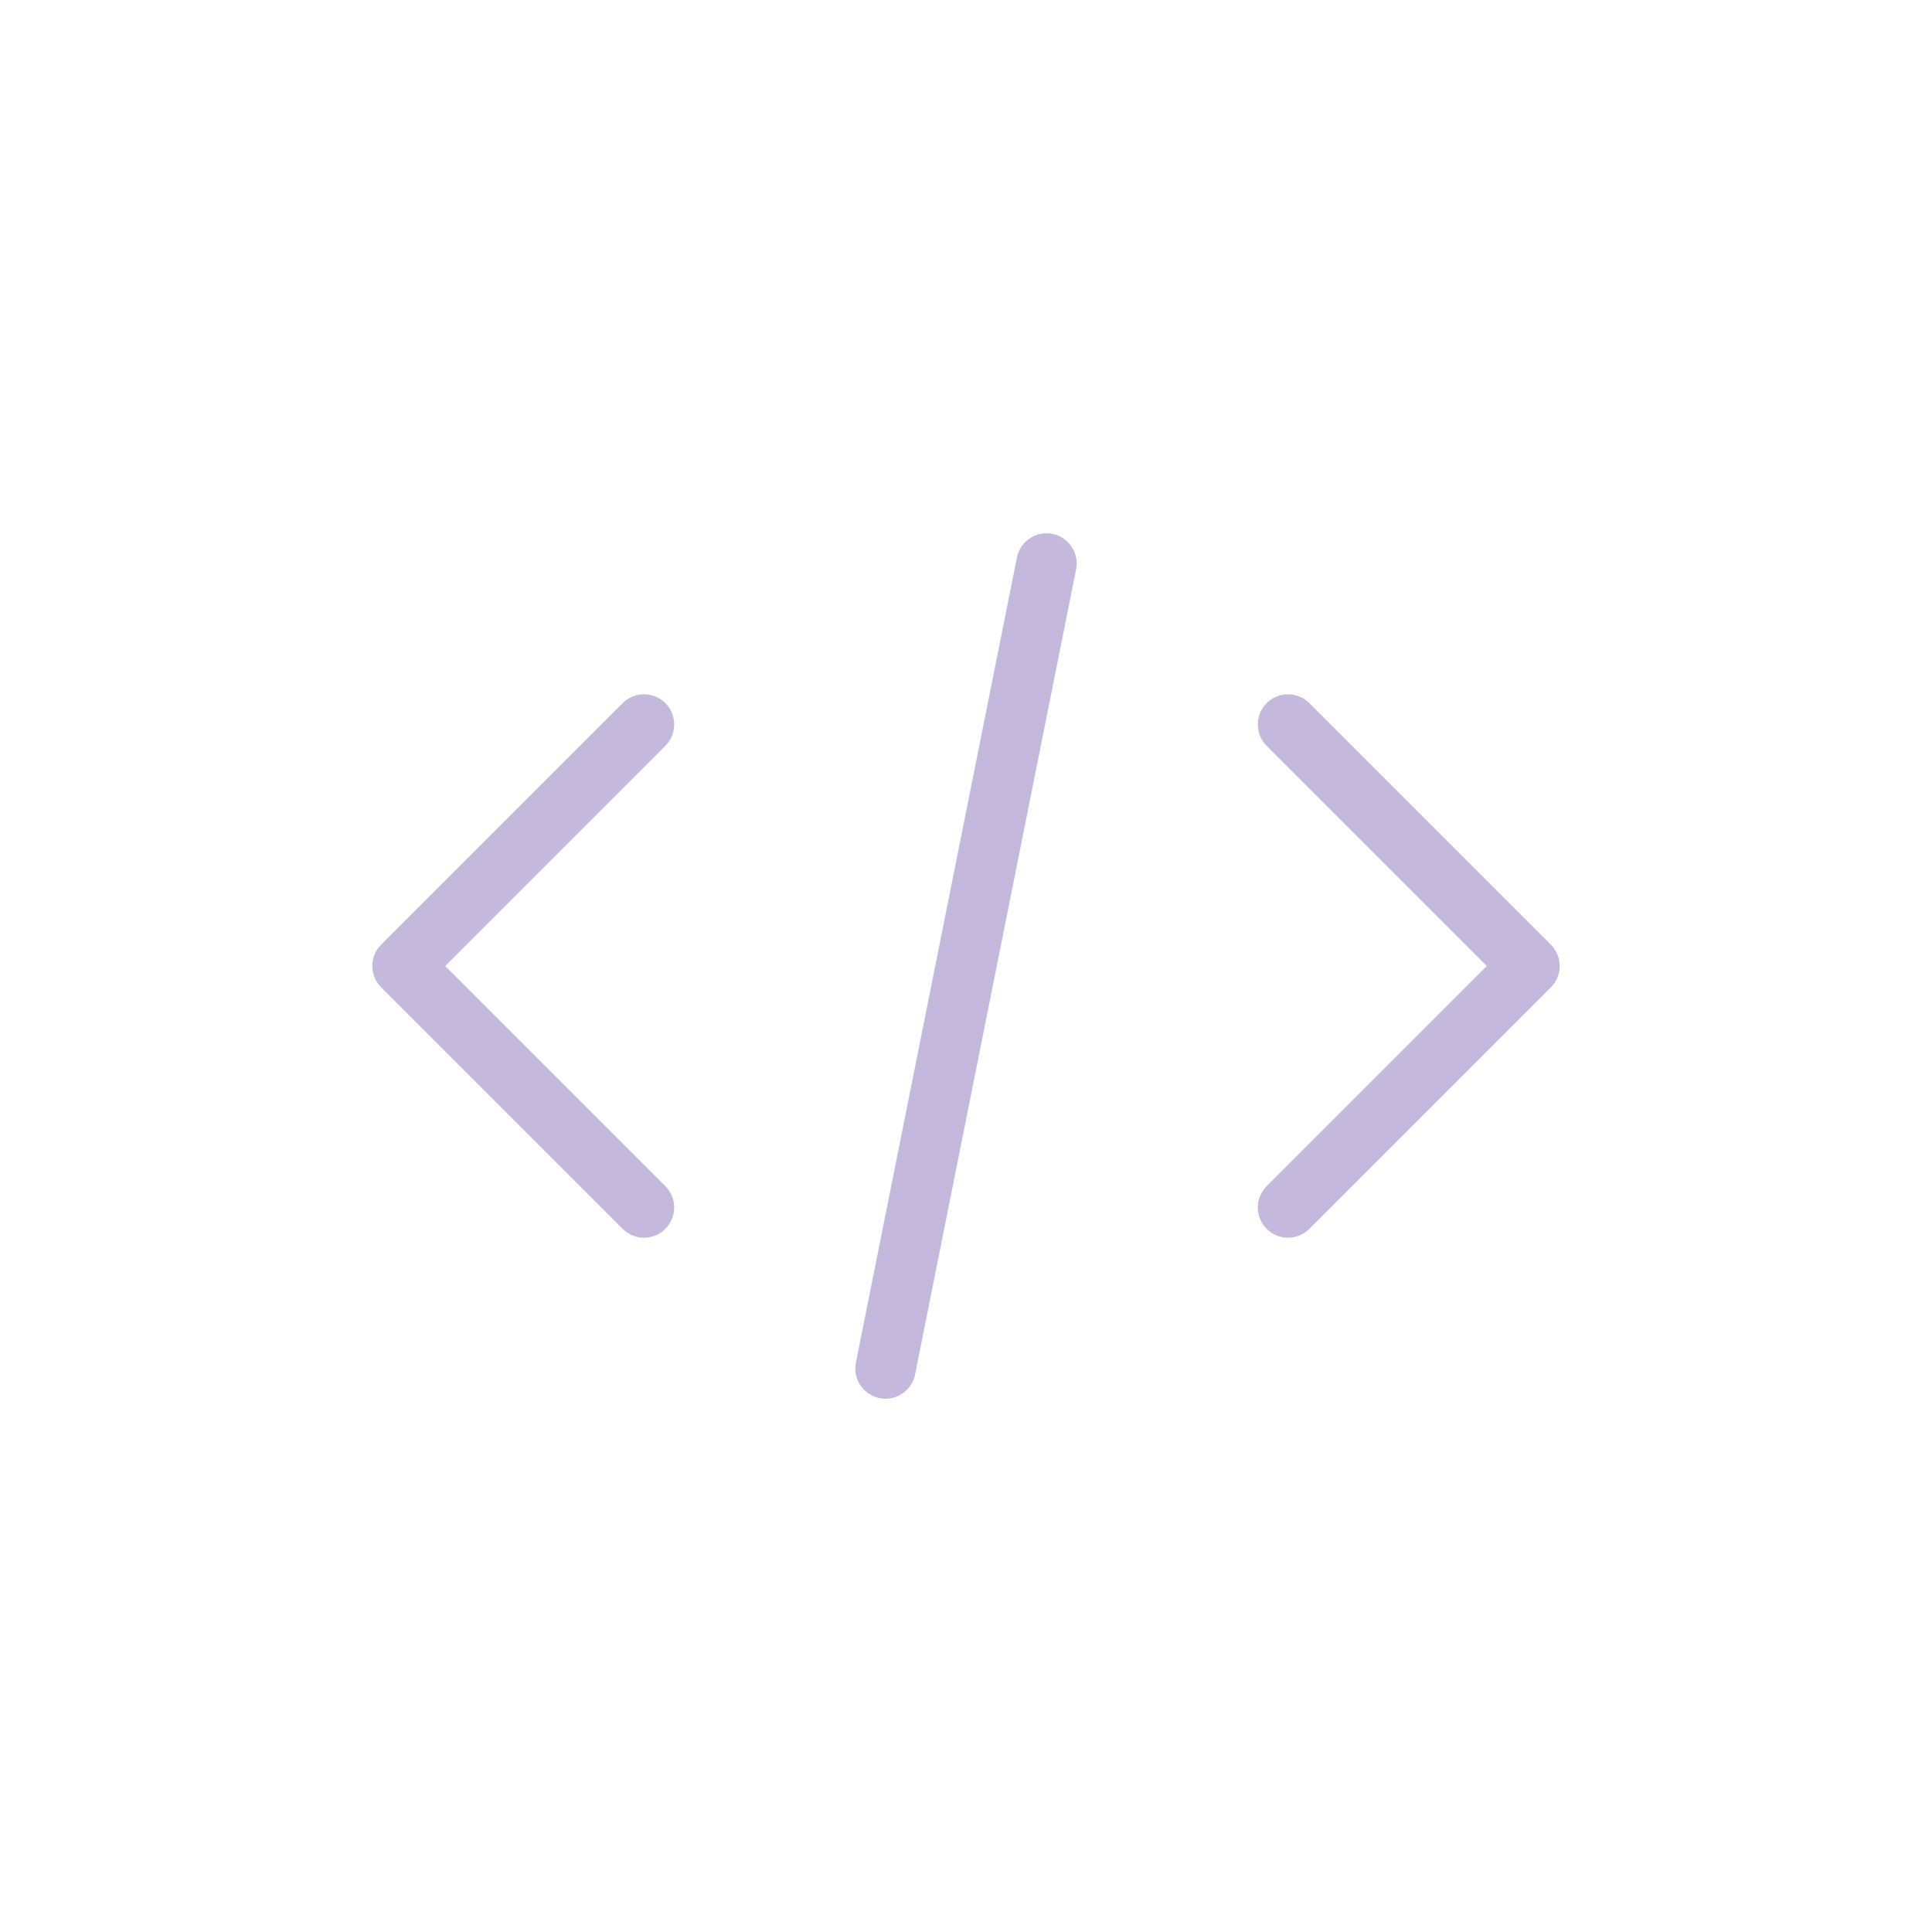
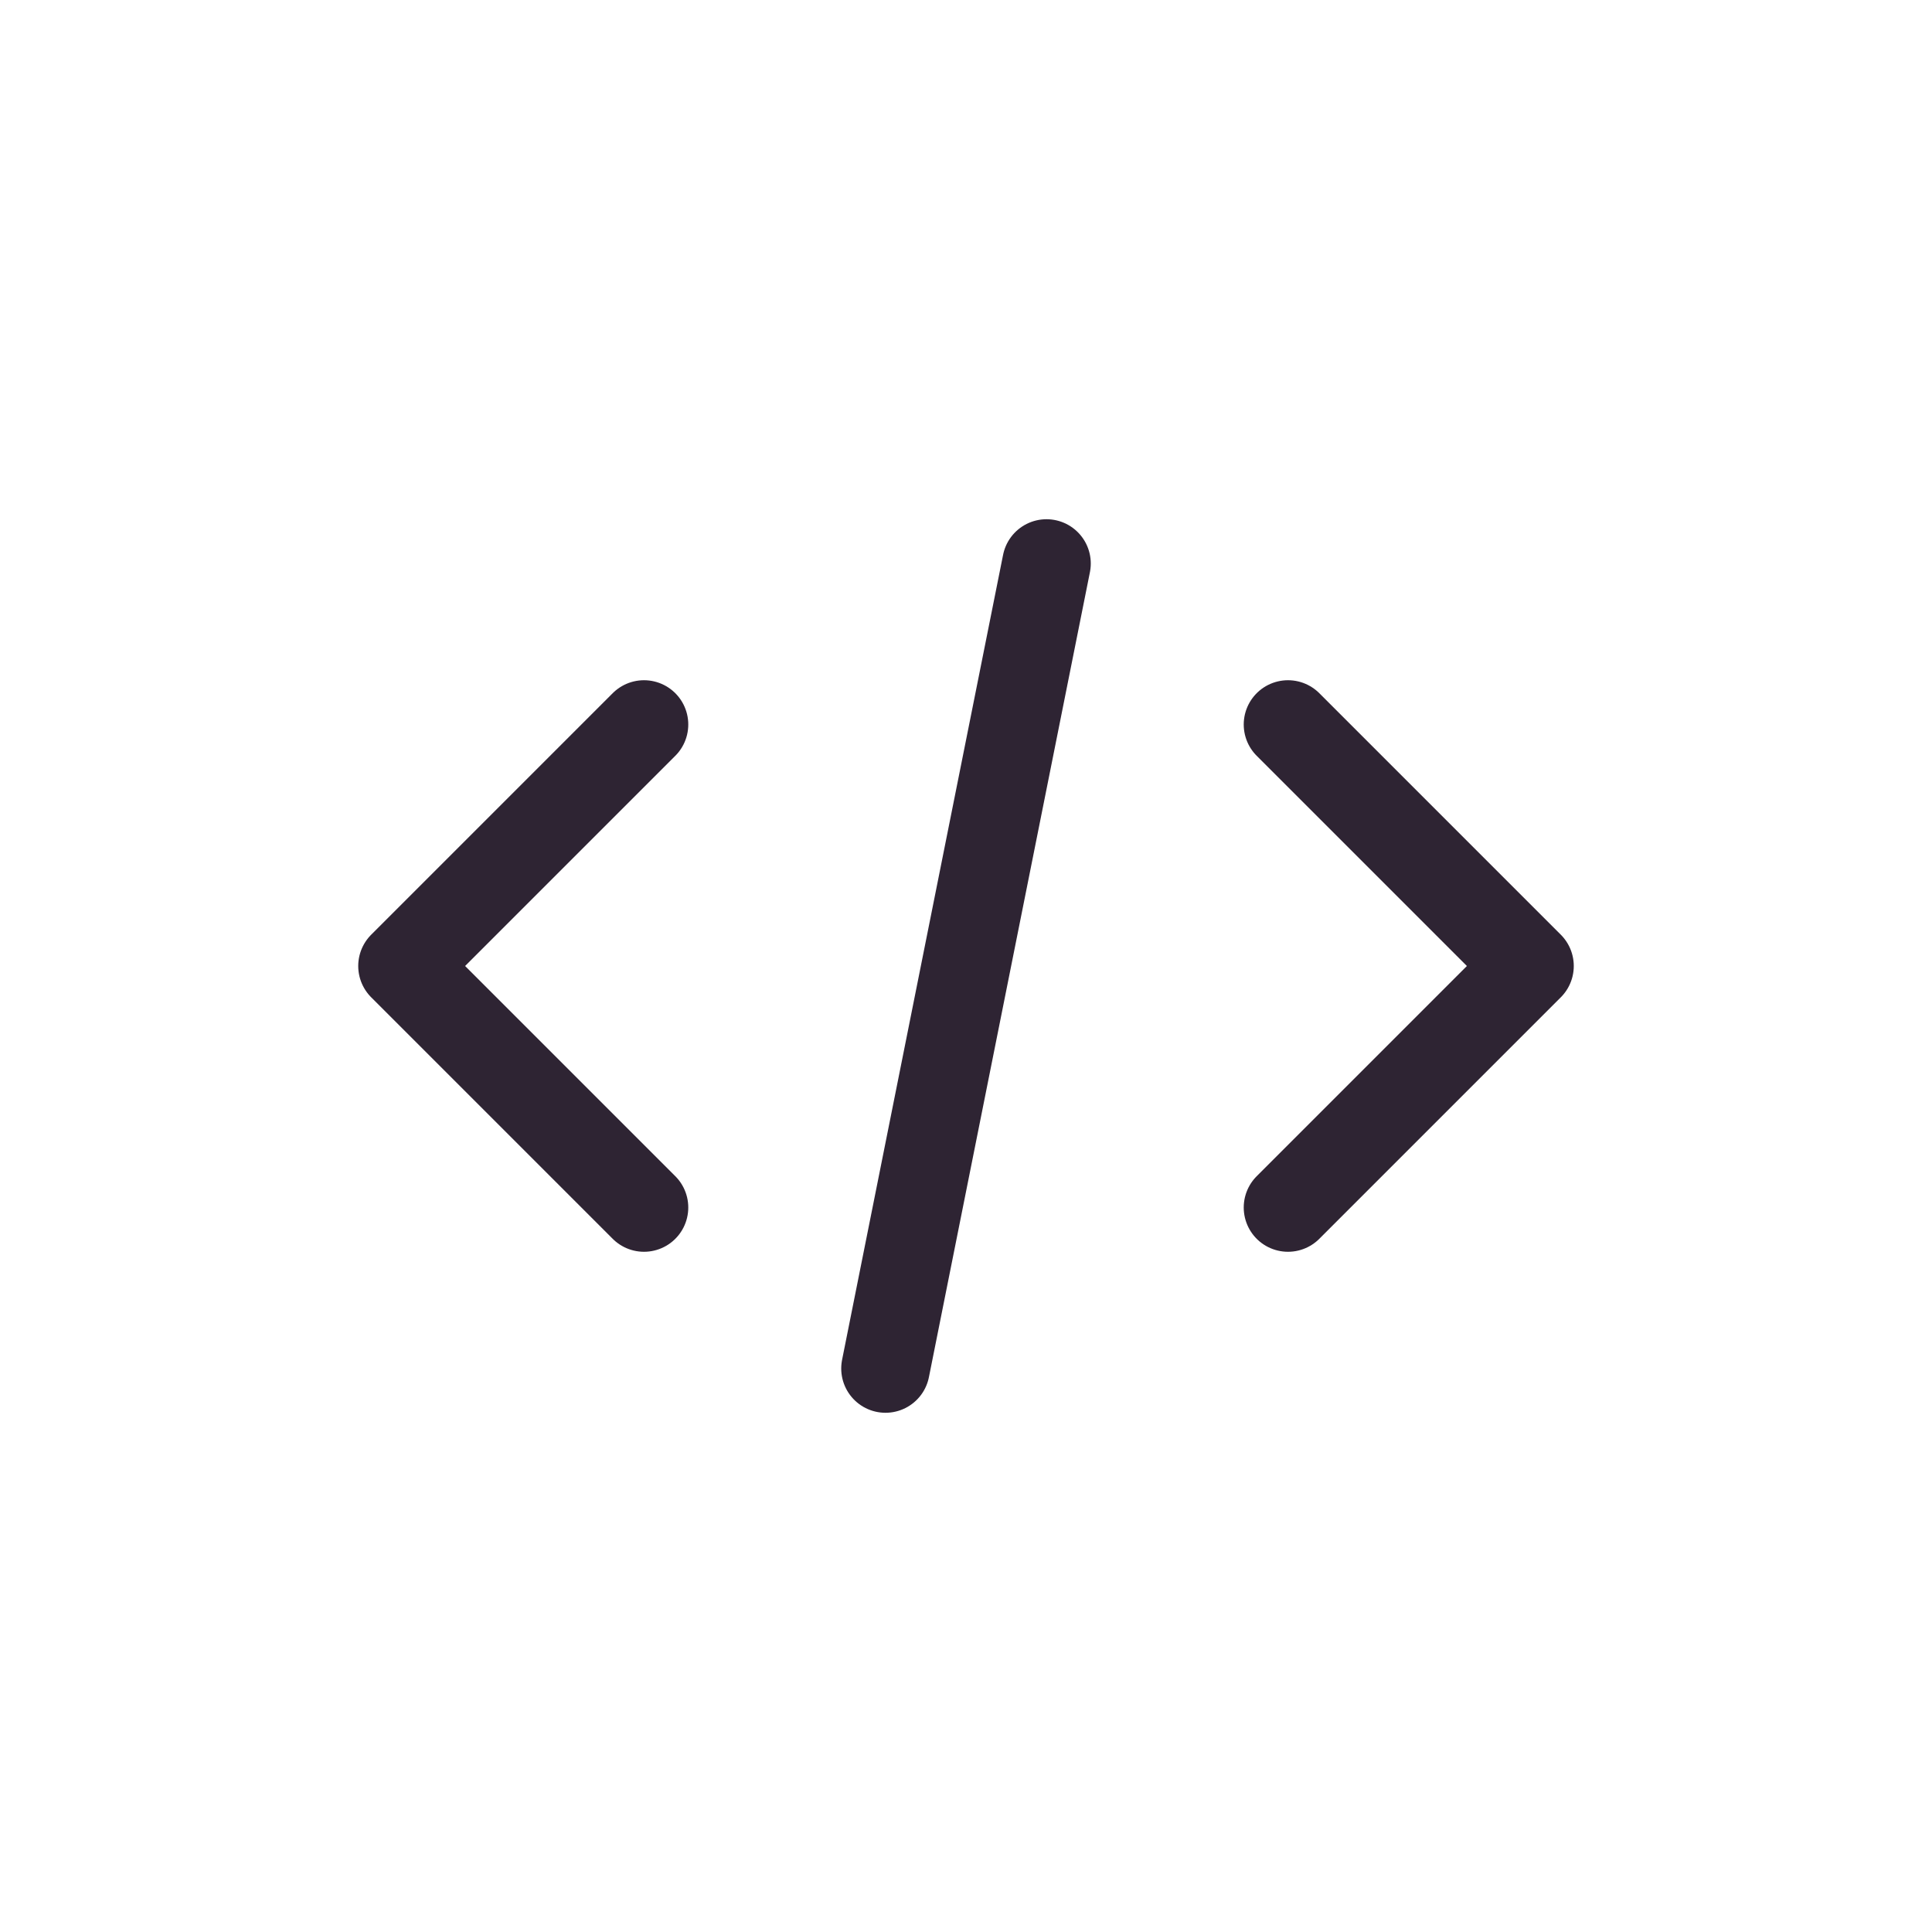
- <svg xmlns="http://www.w3.org/2000/svg" viewBox="0 0 48 48" fill="none" stroke="#c4b8dc" stroke-width="1.5" stroke-linecap="round" stroke-linejoin="round">
+ <svg xmlns="http://www.w3.org/2000/svg" viewBox="0 0 48 48" fill="none" stroke="#2e2433" stroke-width="2.2" stroke-linecap="round" stroke-linejoin="round">
  <polyline points="16 18 10 24 16 30" />
  <polyline points="32 18 38 24 32 30" />
  <line x1="26" y1="14" x2="22" y2="34" />
</svg>
